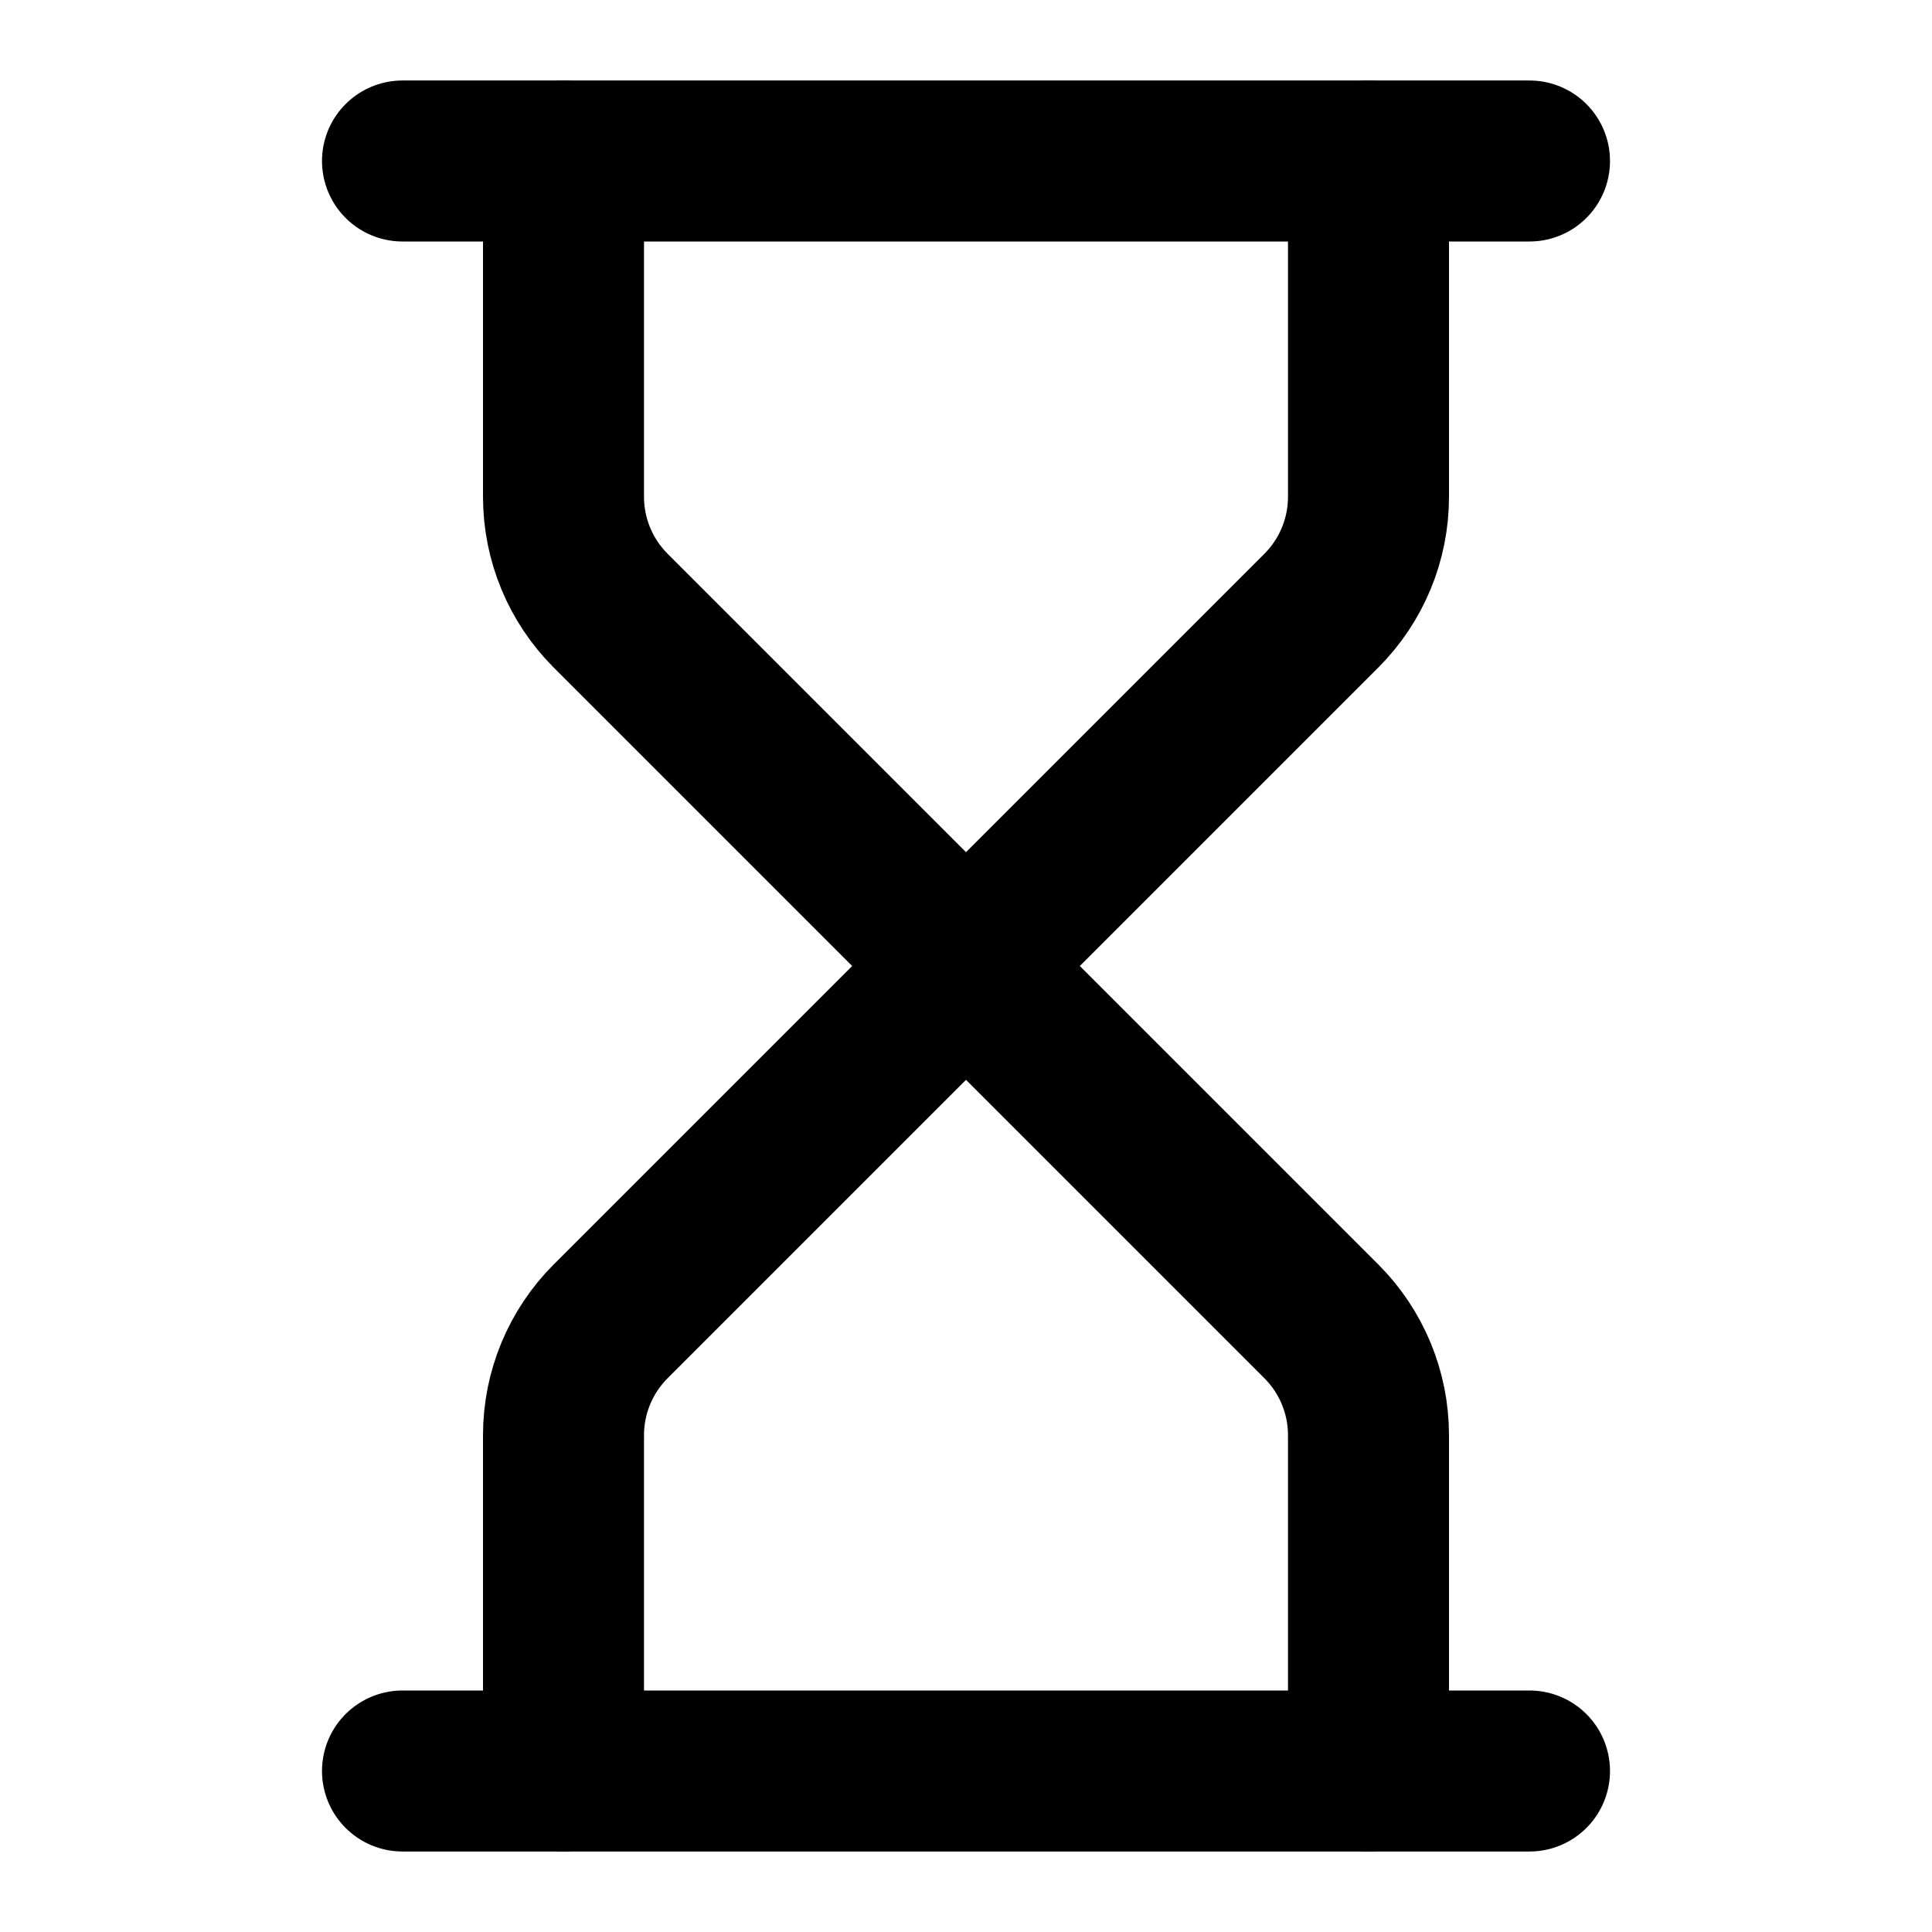
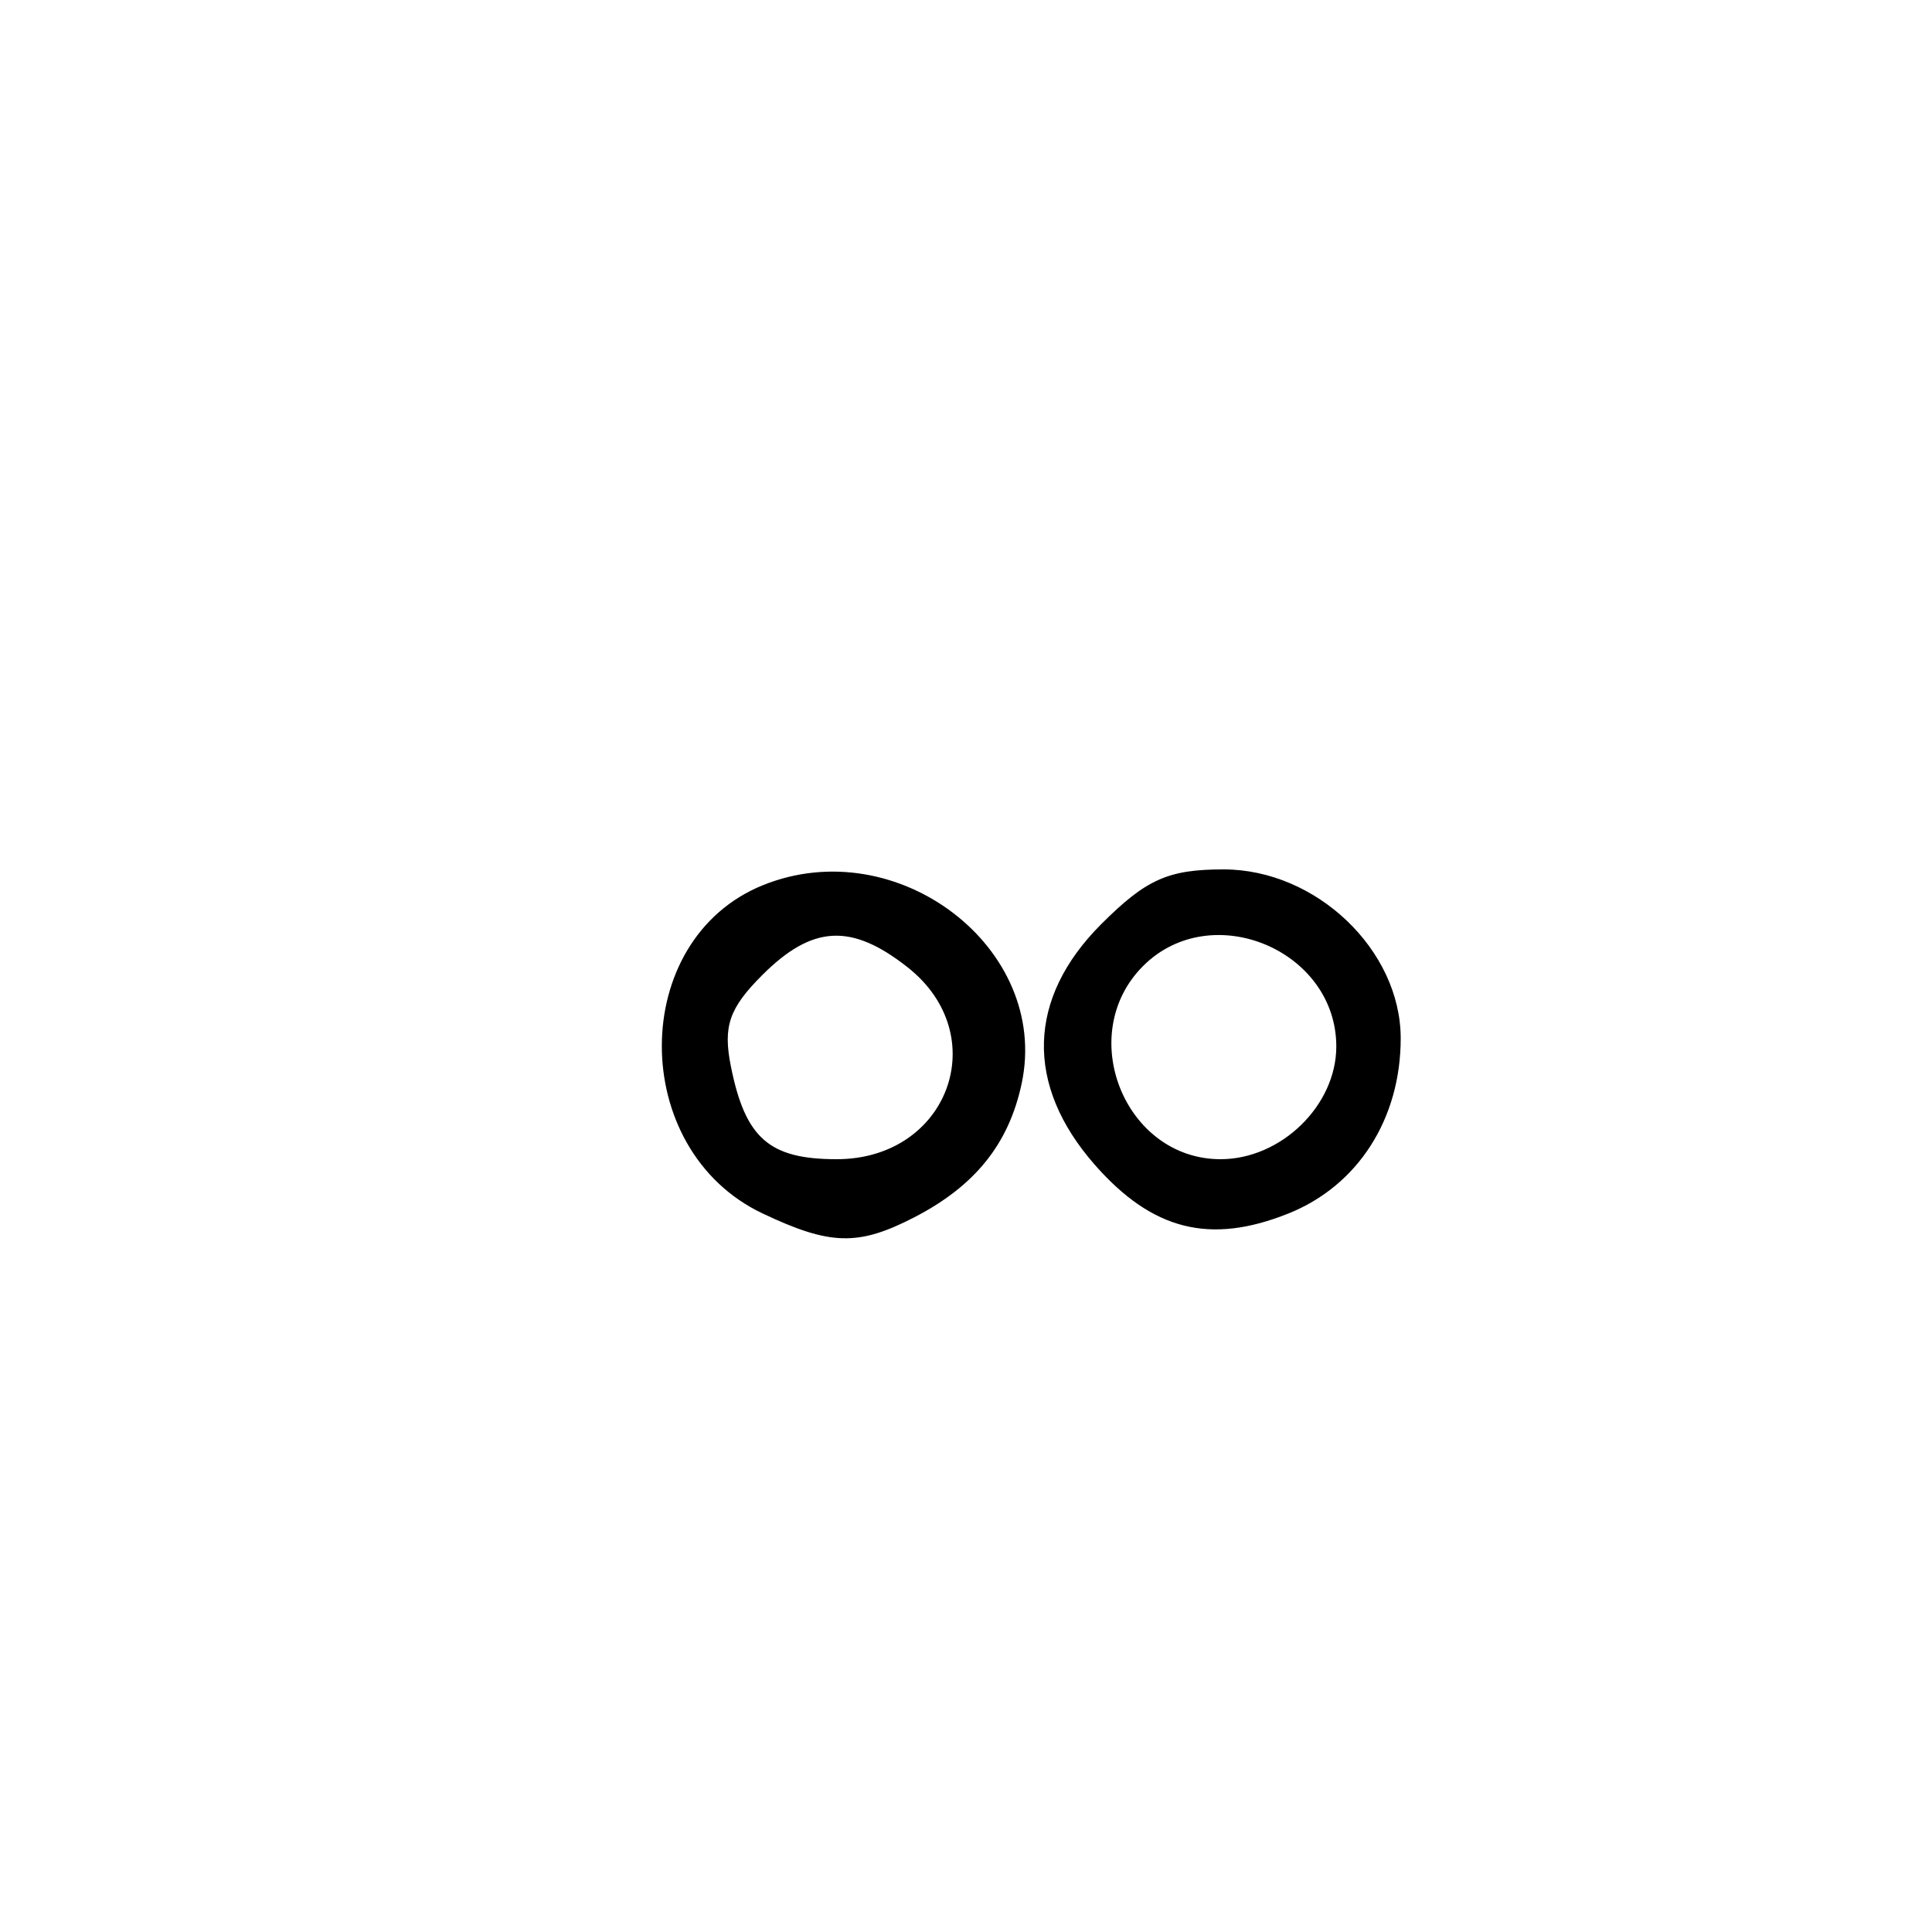
- <svg xmlns="http://www.w3.org/2000/svg" viewBox="0 0 24 24" fill="none" stroke="currentColor" stroke-width="2" stroke-linecap="round" stroke-linejoin="round">
-   <path d="M5 22h14" />
-   <path d="M5 2h14" />
-   <path d="M17 22v-4.172a2 2 0 0 0-.586-1.414L12 12l-4.414 4.414A2 2 0 0 0 7 17.828V22" />
-   <path d="M7 2v4.172a2 2 0 0 0 .586 1.414L12 12l4.414-4.414A2 2 0 0 0 17 6.172V2" />
+ <svg xmlns="http://www.w3.org/2000/svg" width="120" height="120" viewBox="0 0 120 120" version="1.1">
+   <path d="M 47.388 54.980 C 39.029 58.358, 39.009 71.404, 47.357 75.365 C 51.569 77.364, 53.311 77.407, 56.802 75.602 C 60.570 73.654, 62.662 71.043, 63.458 67.297 C 65.243 58.893, 55.737 51.607, 47.388 54.980 M 68.400 57.400 C 63.793 62.007, 63.649 67.392, 68.001 72.349 C 71.576 76.420, 75.157 77.321, 80.022 75.374 C 84.341 73.647, 87 69.500, 87 64.496 C 87 59.008, 81.752 54, 76 54 C 72.557 54, 71.187 54.613, 68.400 57.400 M 47.343 60.566 C 45.289 62.620, 44.900 63.749, 45.394 66.221 C 46.289 70.697, 47.772 72, 51.967 72 C 58.907 72, 61.744 64.304, 56.365 60.073 C 52.874 57.326, 50.450 57.459, 47.343 60.566 M 71 60 C 66.747 64.253, 69.853 72, 75.811 72 C 79.572 72, 83 68.662, 83 65 C 83 59.005, 75.232 55.768, 71 60" stroke="none" fill="#000000" fill-rule="evenodd" />
</svg>
